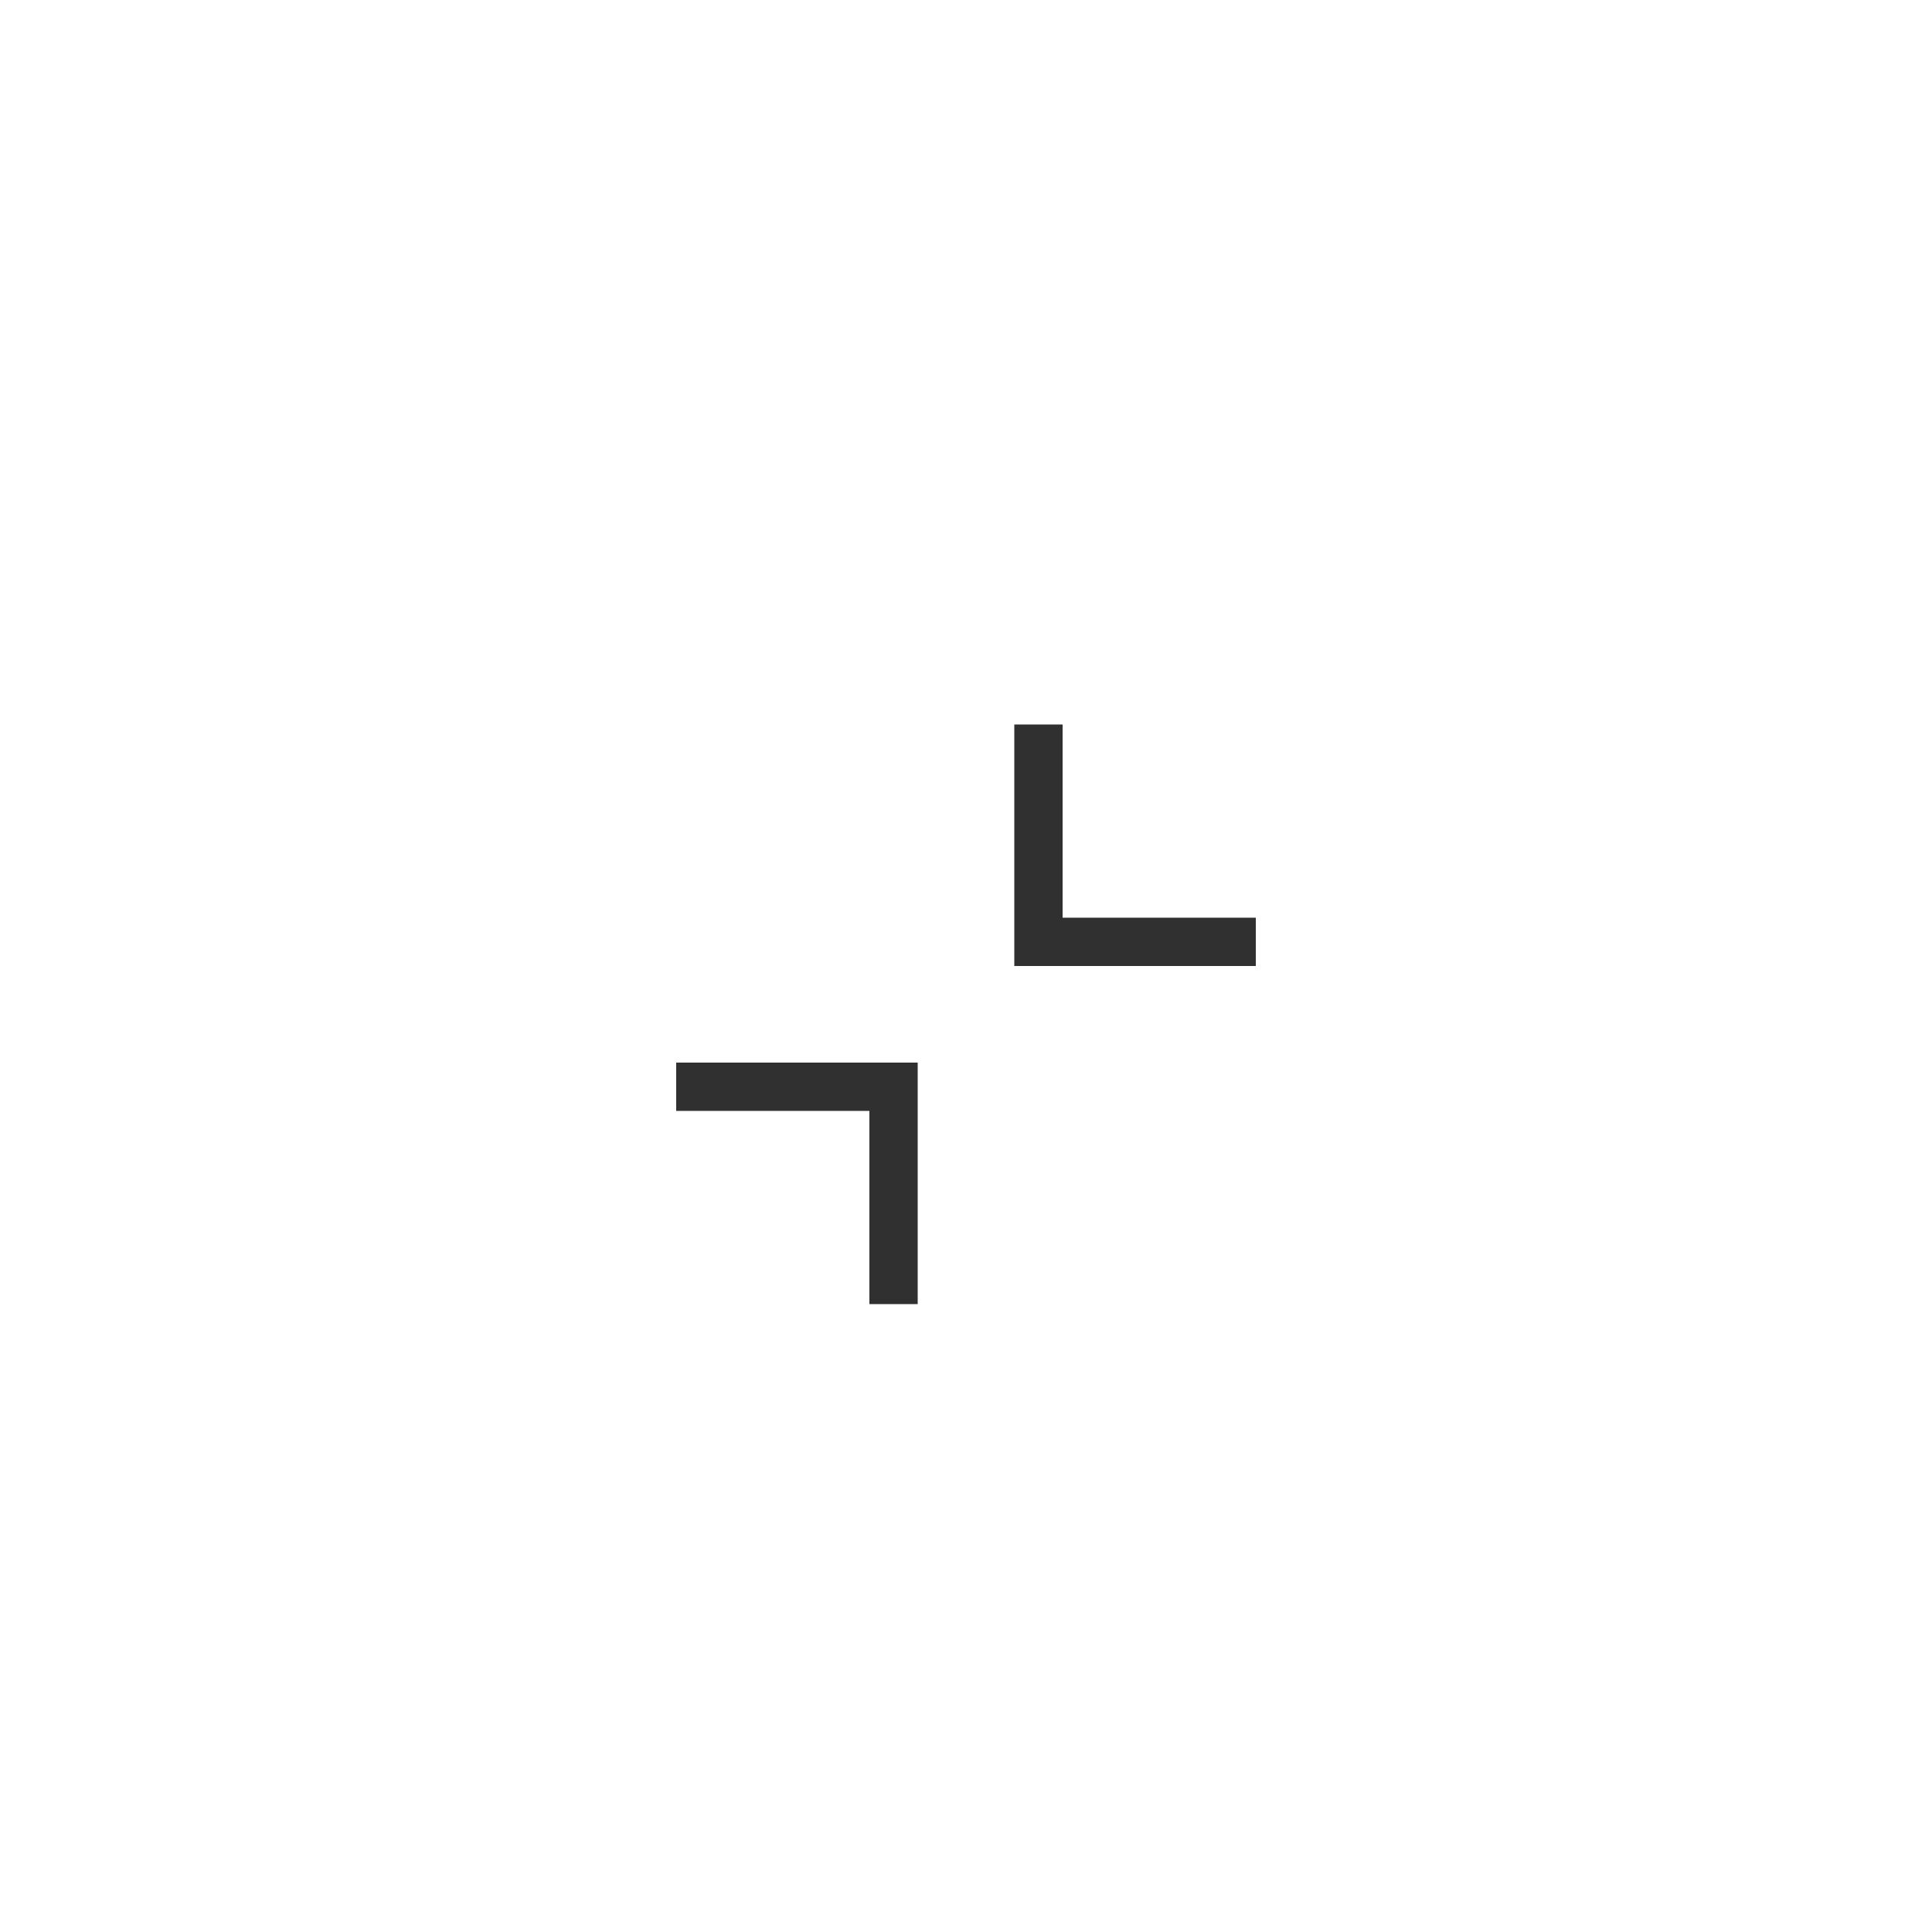
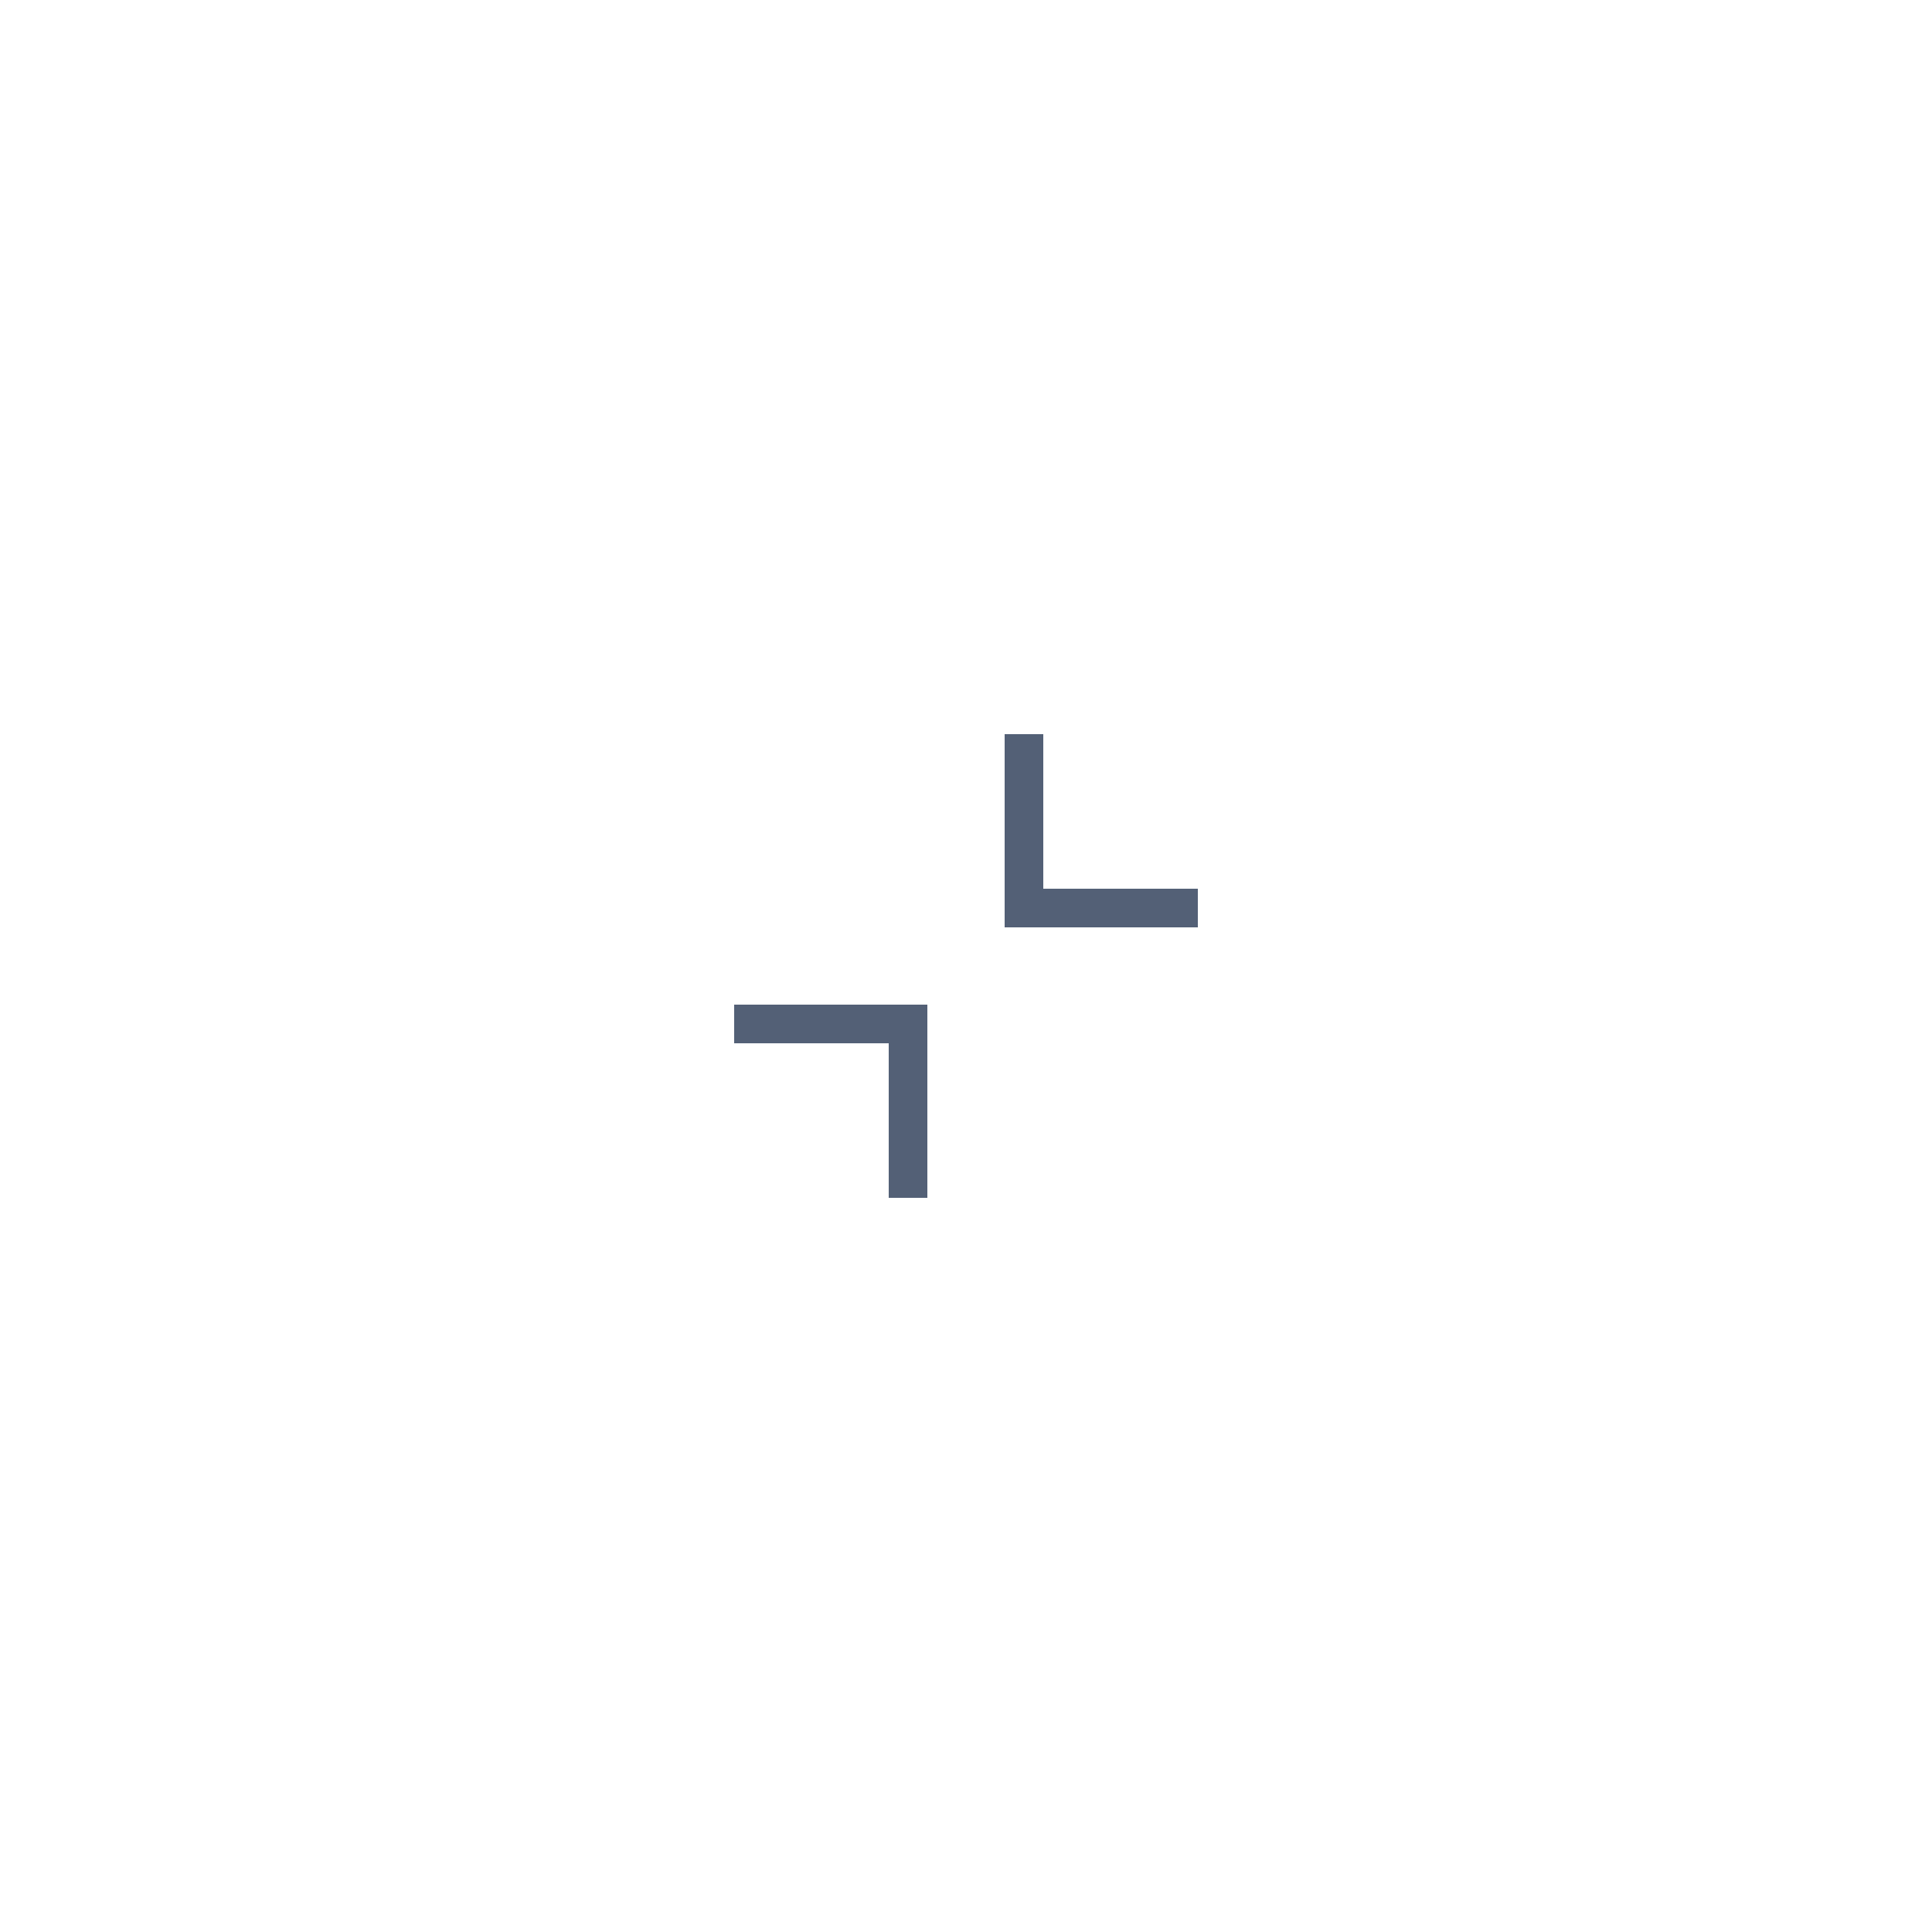
- <svg xmlns="http://www.w3.org/2000/svg" width="40" height="40" viewBox="0 0 40 40">
-   <path fill="#303030" fill-rule="evenodd" d="M4,12 L4,8 L0,8 L0,7 L5,7 L5,12 L4,12 Z M8,0 L8,4 L12,4 L12,5 L7,5 L7,0 L8,0 Z" transform="translate(14 15)" />
+ <svg xmlns="http://www.w3.org/2000/svg" width="50px" height="50px" viewBox="0 0 50 50" version="1.1">
+   <g id="页面-1" stroke="none" stroke-width="1" fill="none" fill-rule="evenodd">
+     <g id="第三方标题栏40-24" transform="translate(-1355, -123)">
+       <g id="dark-50" transform="translate(1231, 31)">
+         <g id="quit_fullscreen_normal" transform="translate(124, 92)">
+           <rect id="矩形" fill-opacity="0.1" fill="#000000" fill-rule="nonzero" opacity="0" x="0" y="0" width="50" height="50" />
+           <path d="M23,31 L23,27 L19,27 L19,26 L24,26 L24,31 L23,31 Z M27,19 L27,23 L31,23 L31,24 L26,24 L26,19 L27,19 Z" id="形状" fill="#536076" />
+         </g>
+       </g>
+     </g>
+   </g>
</svg>
